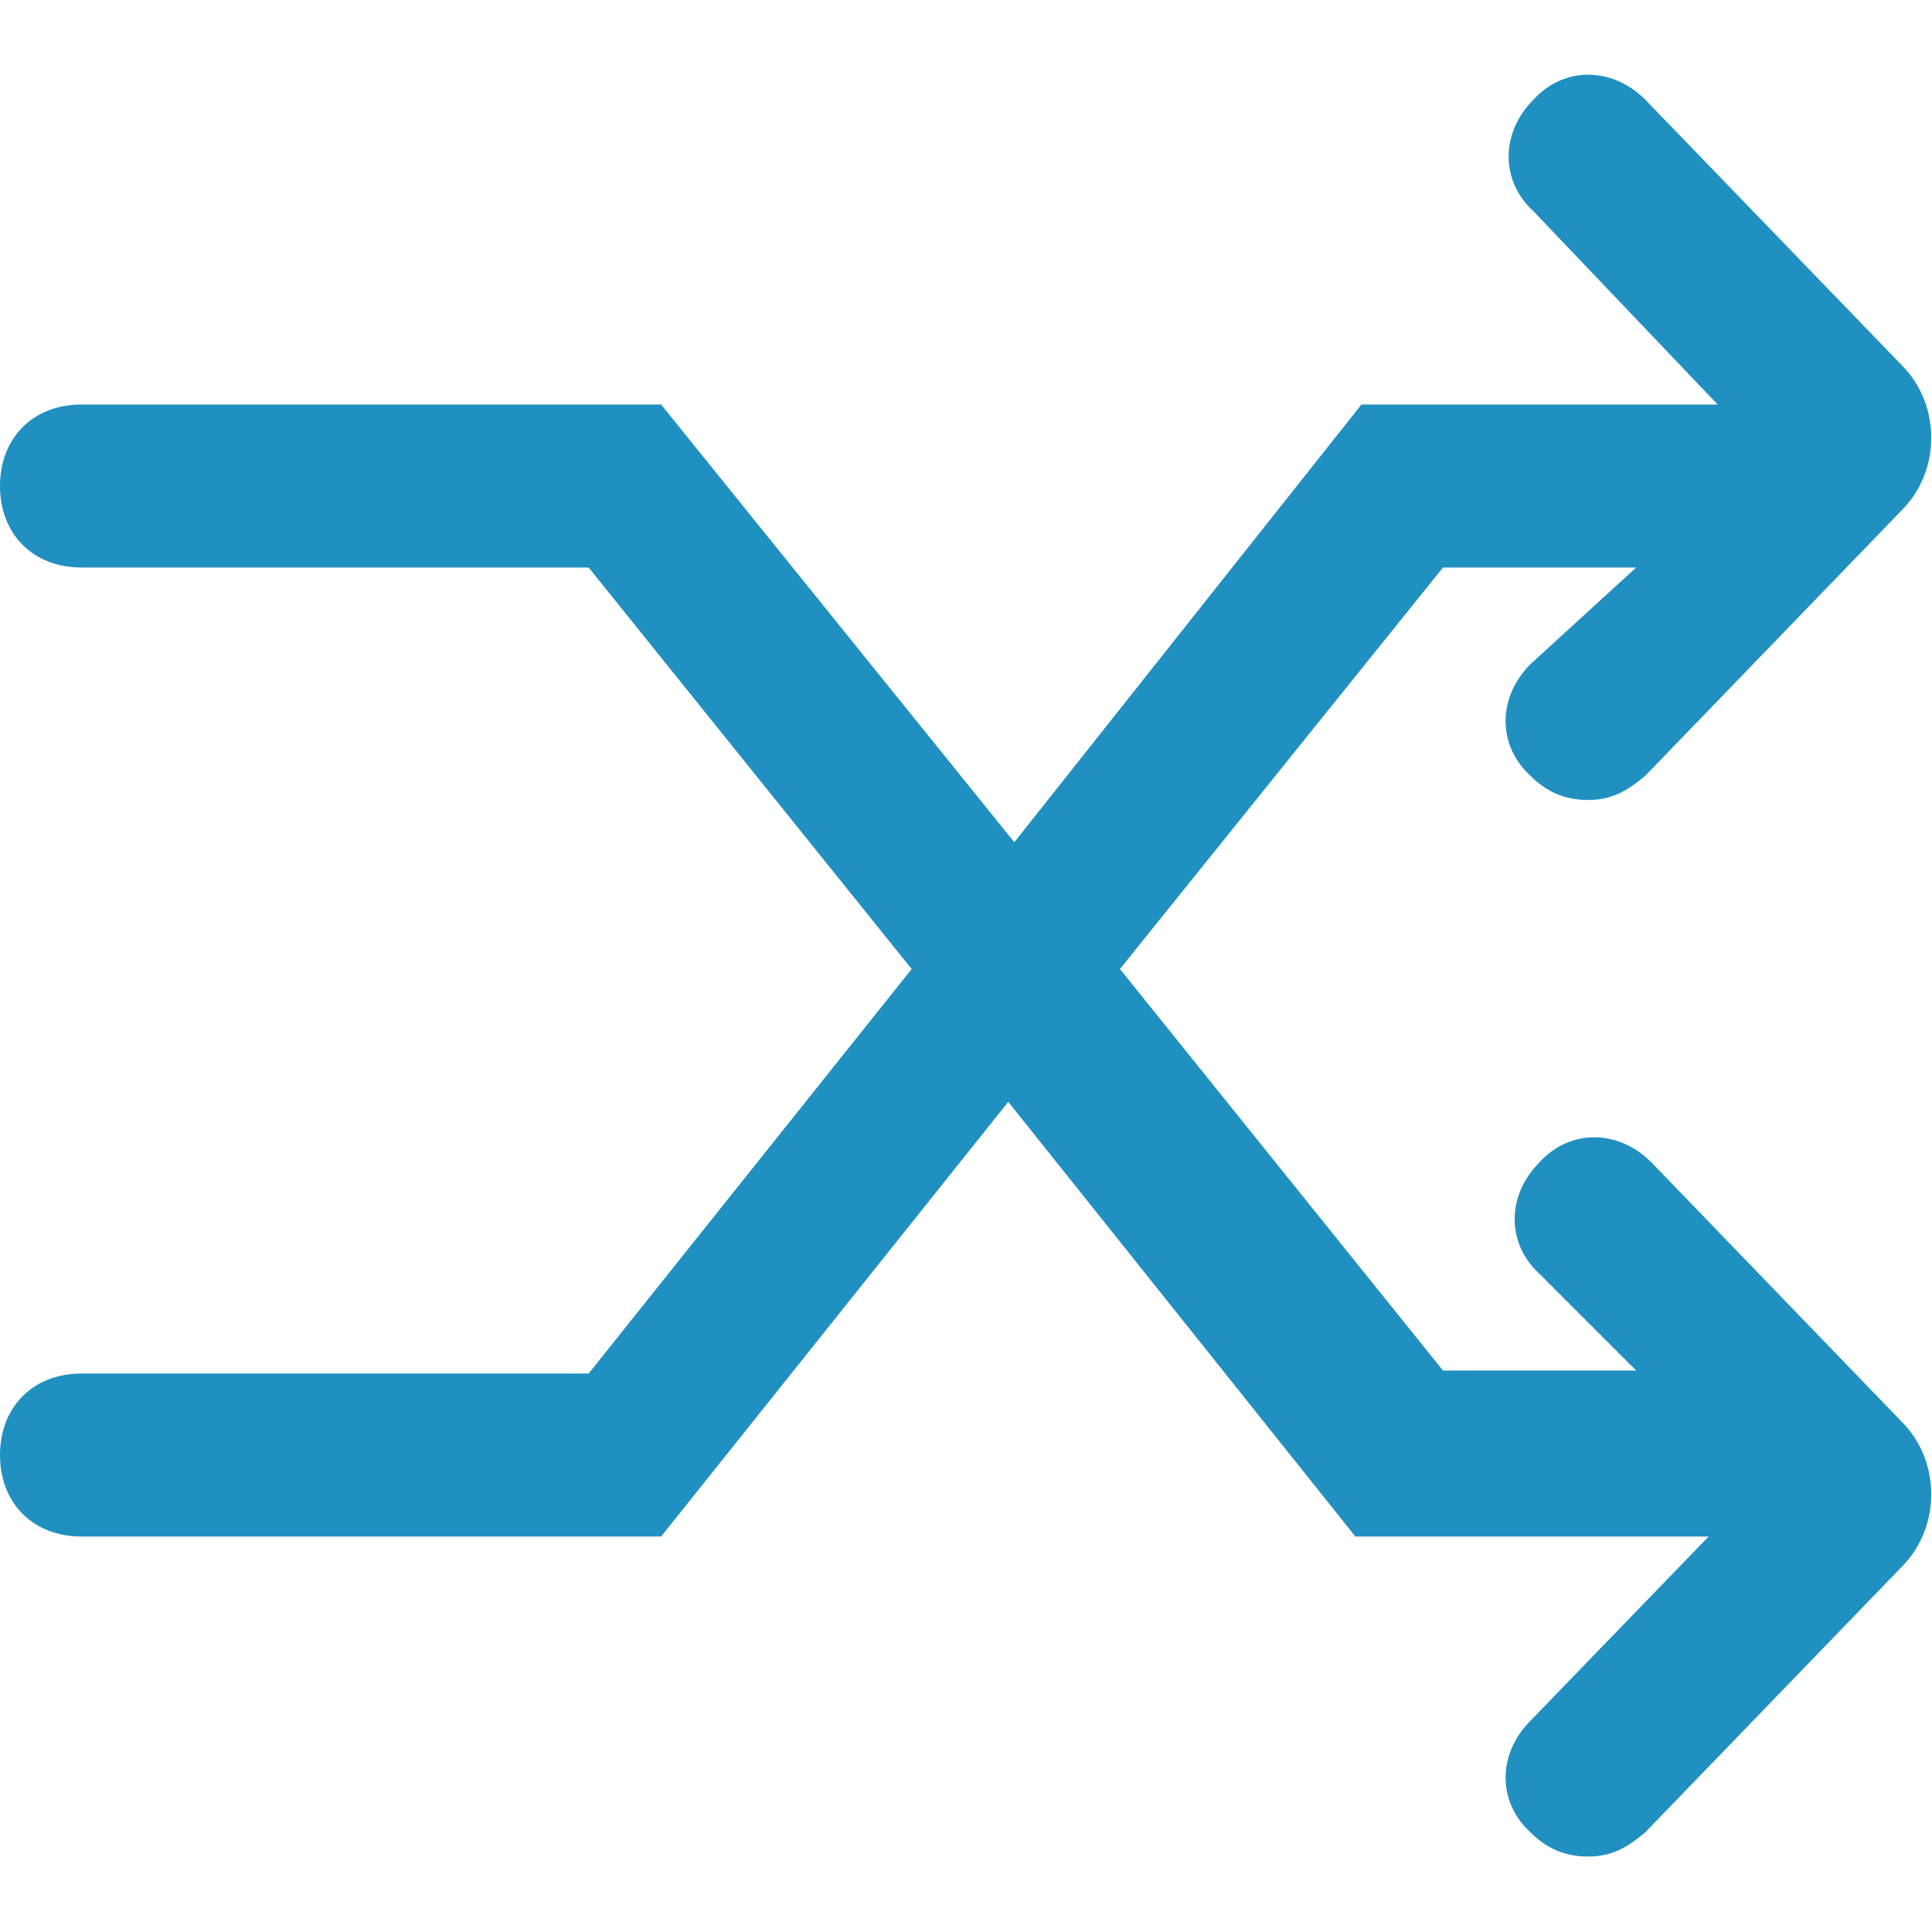
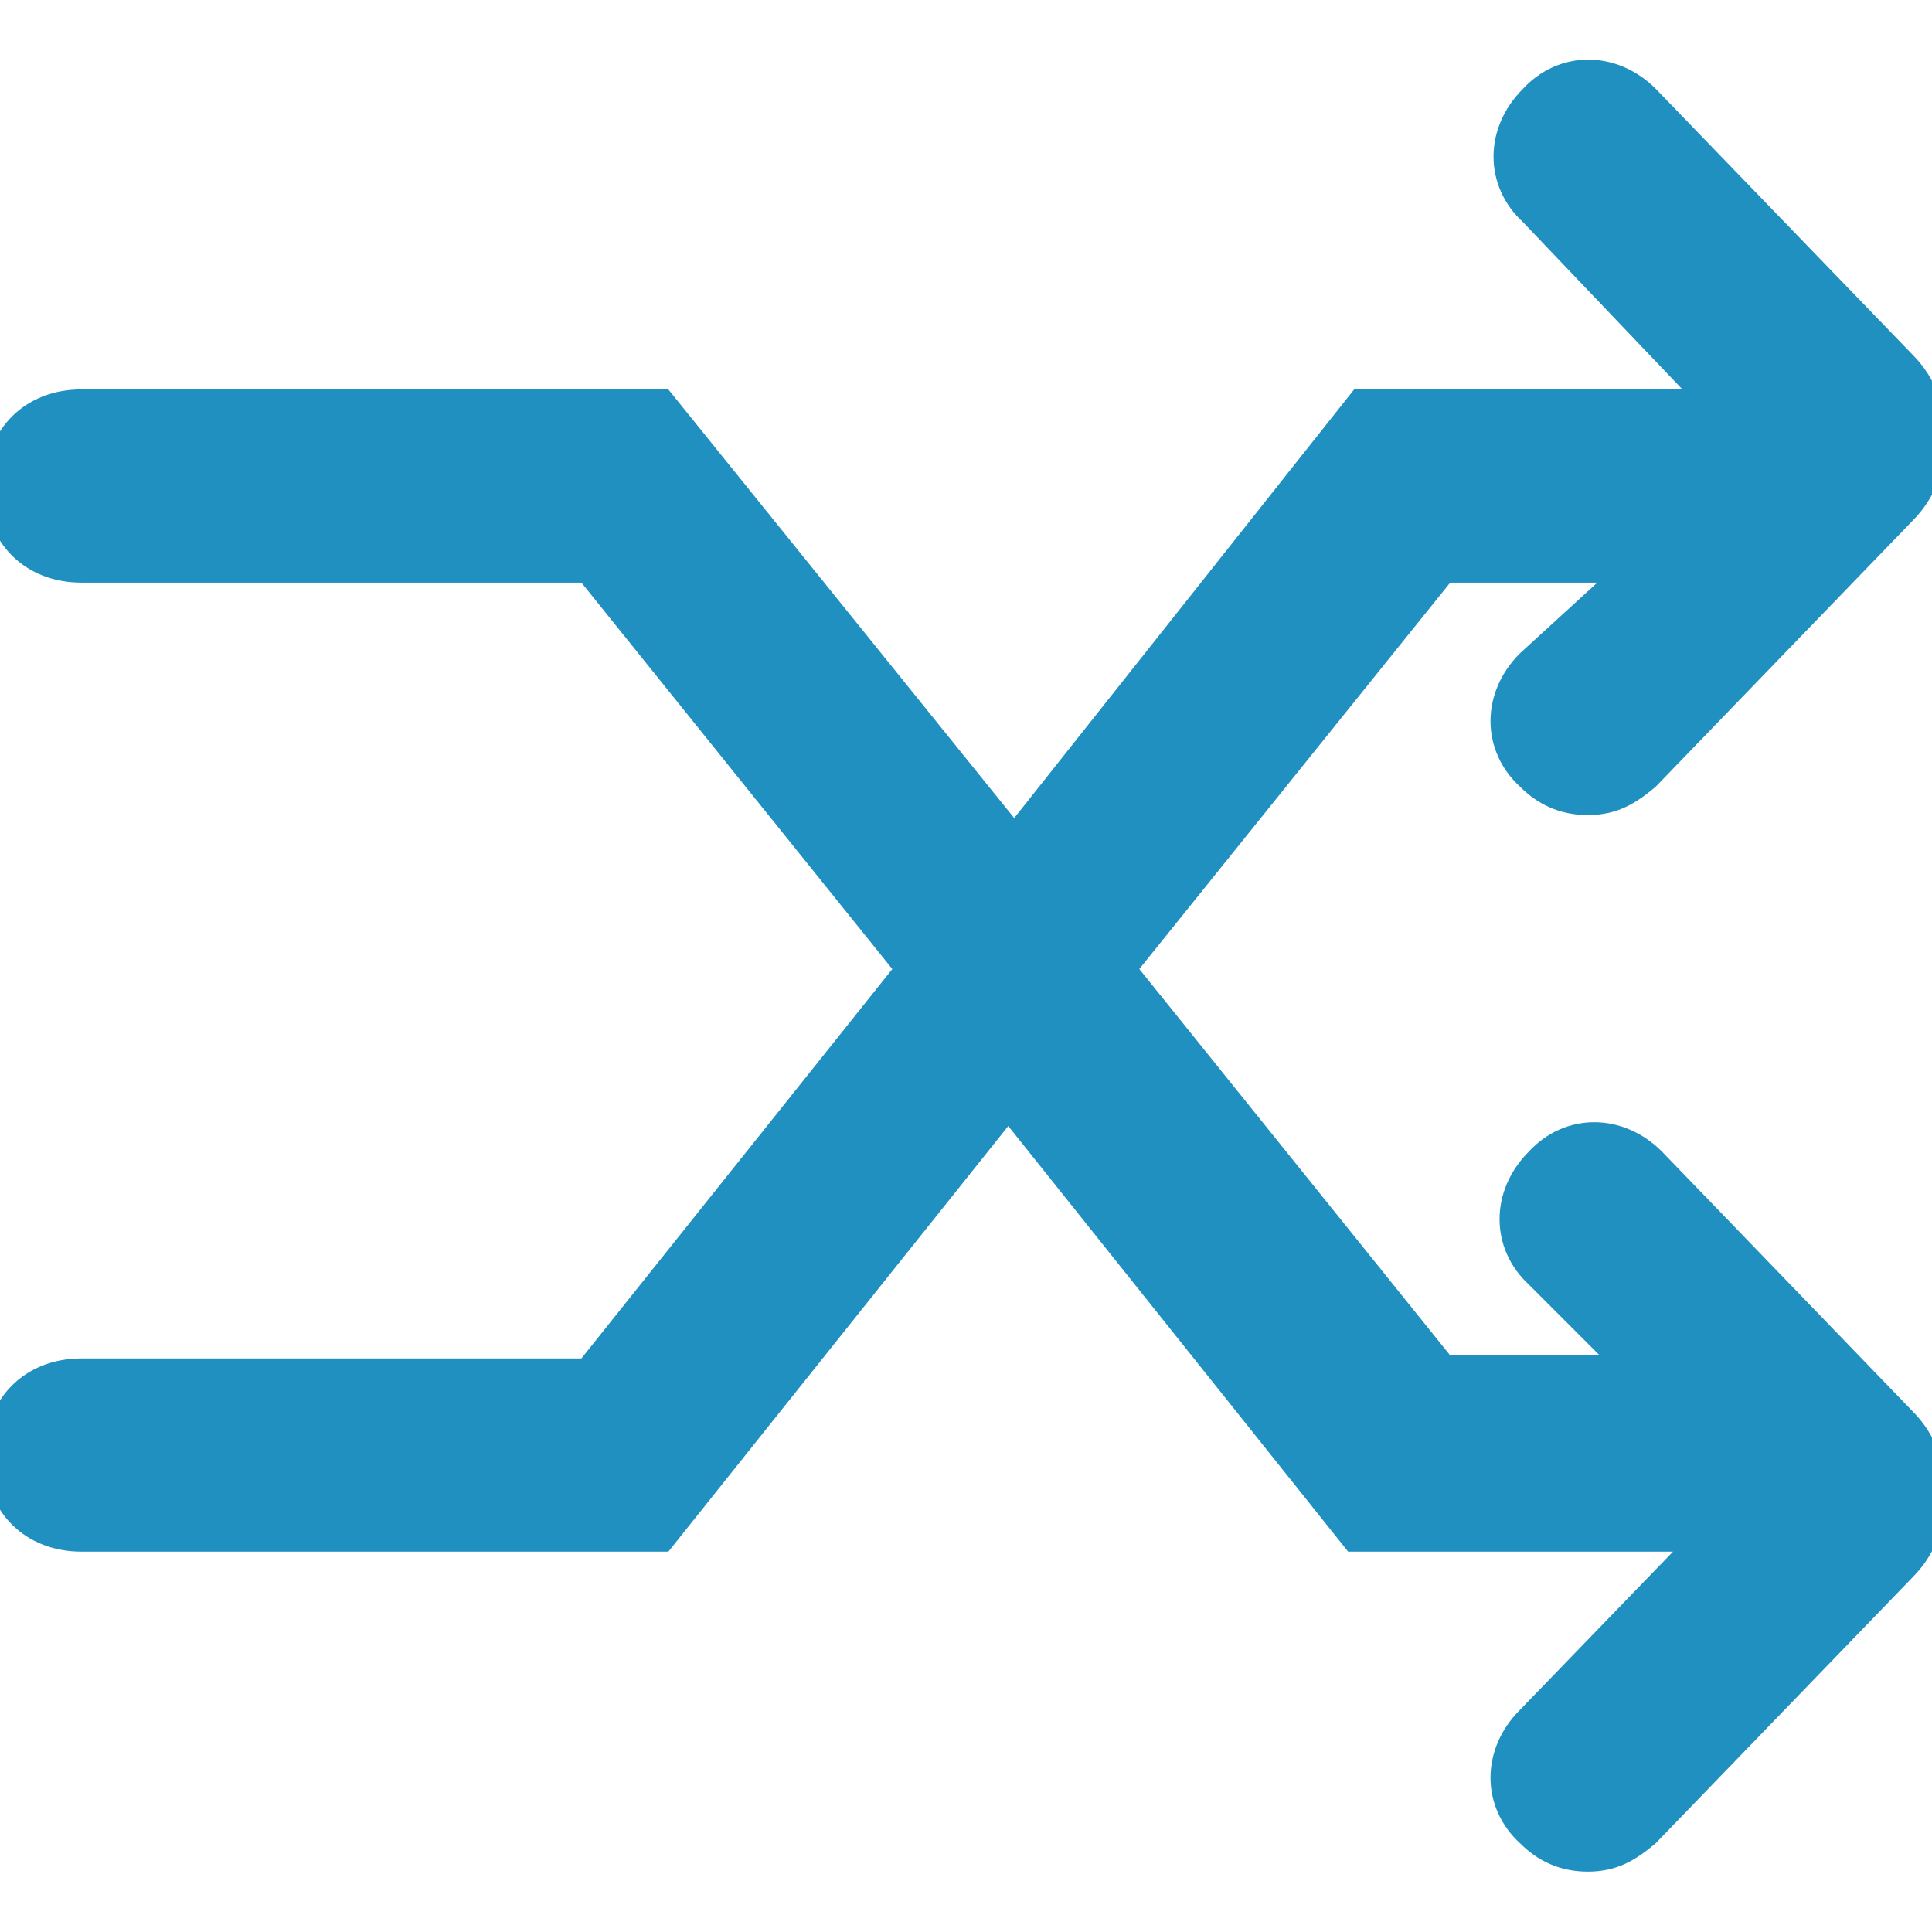
<svg xmlns="http://www.w3.org/2000/svg" version="1.1" id="Layer_1" x="0px" y="0px" viewBox="0 0 64 64" style="enable-background:new 0 0 64 64;" xml:space="preserve">
-   <path fill="#2090C0" d="M54.7,38.5c-1.1-1.1-2.7-1.1-3.7,0c-1.1,1.1-1.1,2.7,0,3.7l3.2,3.2h-6.4L37.1,32.1l10.7-13.3h6.4L50.7,22  c-1.1,1.1-1.1,2.7,0,3.7c0.5,0.5,1.1,0.8,1.9,0.8s1.3-0.3,1.9-0.8l8.5-8.8c1.3-1.3,1.3-3.5,0-4.8l-8.5-8.8c-1.1-1.1-2.7-1.1-3.7,0  c-1.1,1.1-1.1,2.7,0,3.7l6.1,6.4H45.1L33.6,27.9L21.9,13.4H2.7c-1.6,0-2.7,1.1-2.7,2.7c0,1.6,1.1,2.7,2.7,2.7h16.8l10.7,13.3  L19.5,45.5H2.7c-1.6,0-2.7,1.1-2.7,2.7s1.1,2.7,2.7,2.7h19.2l11.5-14.4l11.5,14.4h11.7L50.7,57c-1.1,1.1-1.1,2.7,0,3.7  c0.5,0.5,1.1,0.8,1.9,0.8s1.3-0.3,1.9-0.8l8.5-8.8c1.3-1.3,1.3-3.5,0-4.8L54.7,38.5z" />
+   <path fill="#2090C0" stroke="#2090C0" stroke-width="1" d="M54.7,38.5c-1.1-1.1-2.7-1.1-3.7,0c-1.1,1.1-1.1,2.7,0,3.7l3.2,3.2h-6.4L37.1,32.1l10.7-13.3h6.4L50.7,22  c-1.1,1.1-1.1,2.7,0,3.7c0.5,0.5,1.1,0.8,1.9,0.8s1.3-0.3,1.9-0.8l8.5-8.8c1.3-1.3,1.3-3.5,0-4.8l-8.5-8.8c-1.1-1.1-2.7-1.1-3.7,0  c-1.1,1.1-1.1,2.7,0,3.7l6.1,6.4H45.1L33.6,27.9L21.9,13.4H2.7c-1.6,0-2.7,1.1-2.7,2.7c0,1.6,1.1,2.7,2.7,2.7h16.8l10.7,13.3  L19.5,45.5H2.7c-1.6,0-2.7,1.1-2.7,2.7s1.1,2.7,2.7,2.7h19.2l11.5-14.4l11.5,14.4h11.7L50.7,57c-1.1,1.1-1.1,2.7,0,3.7  c0.5,0.5,1.1,0.8,1.9,0.8s1.3-0.3,1.9-0.8l8.5-8.8c1.3-1.3,1.3-3.5,0-4.8L54.7,38.5z" />
</svg>
